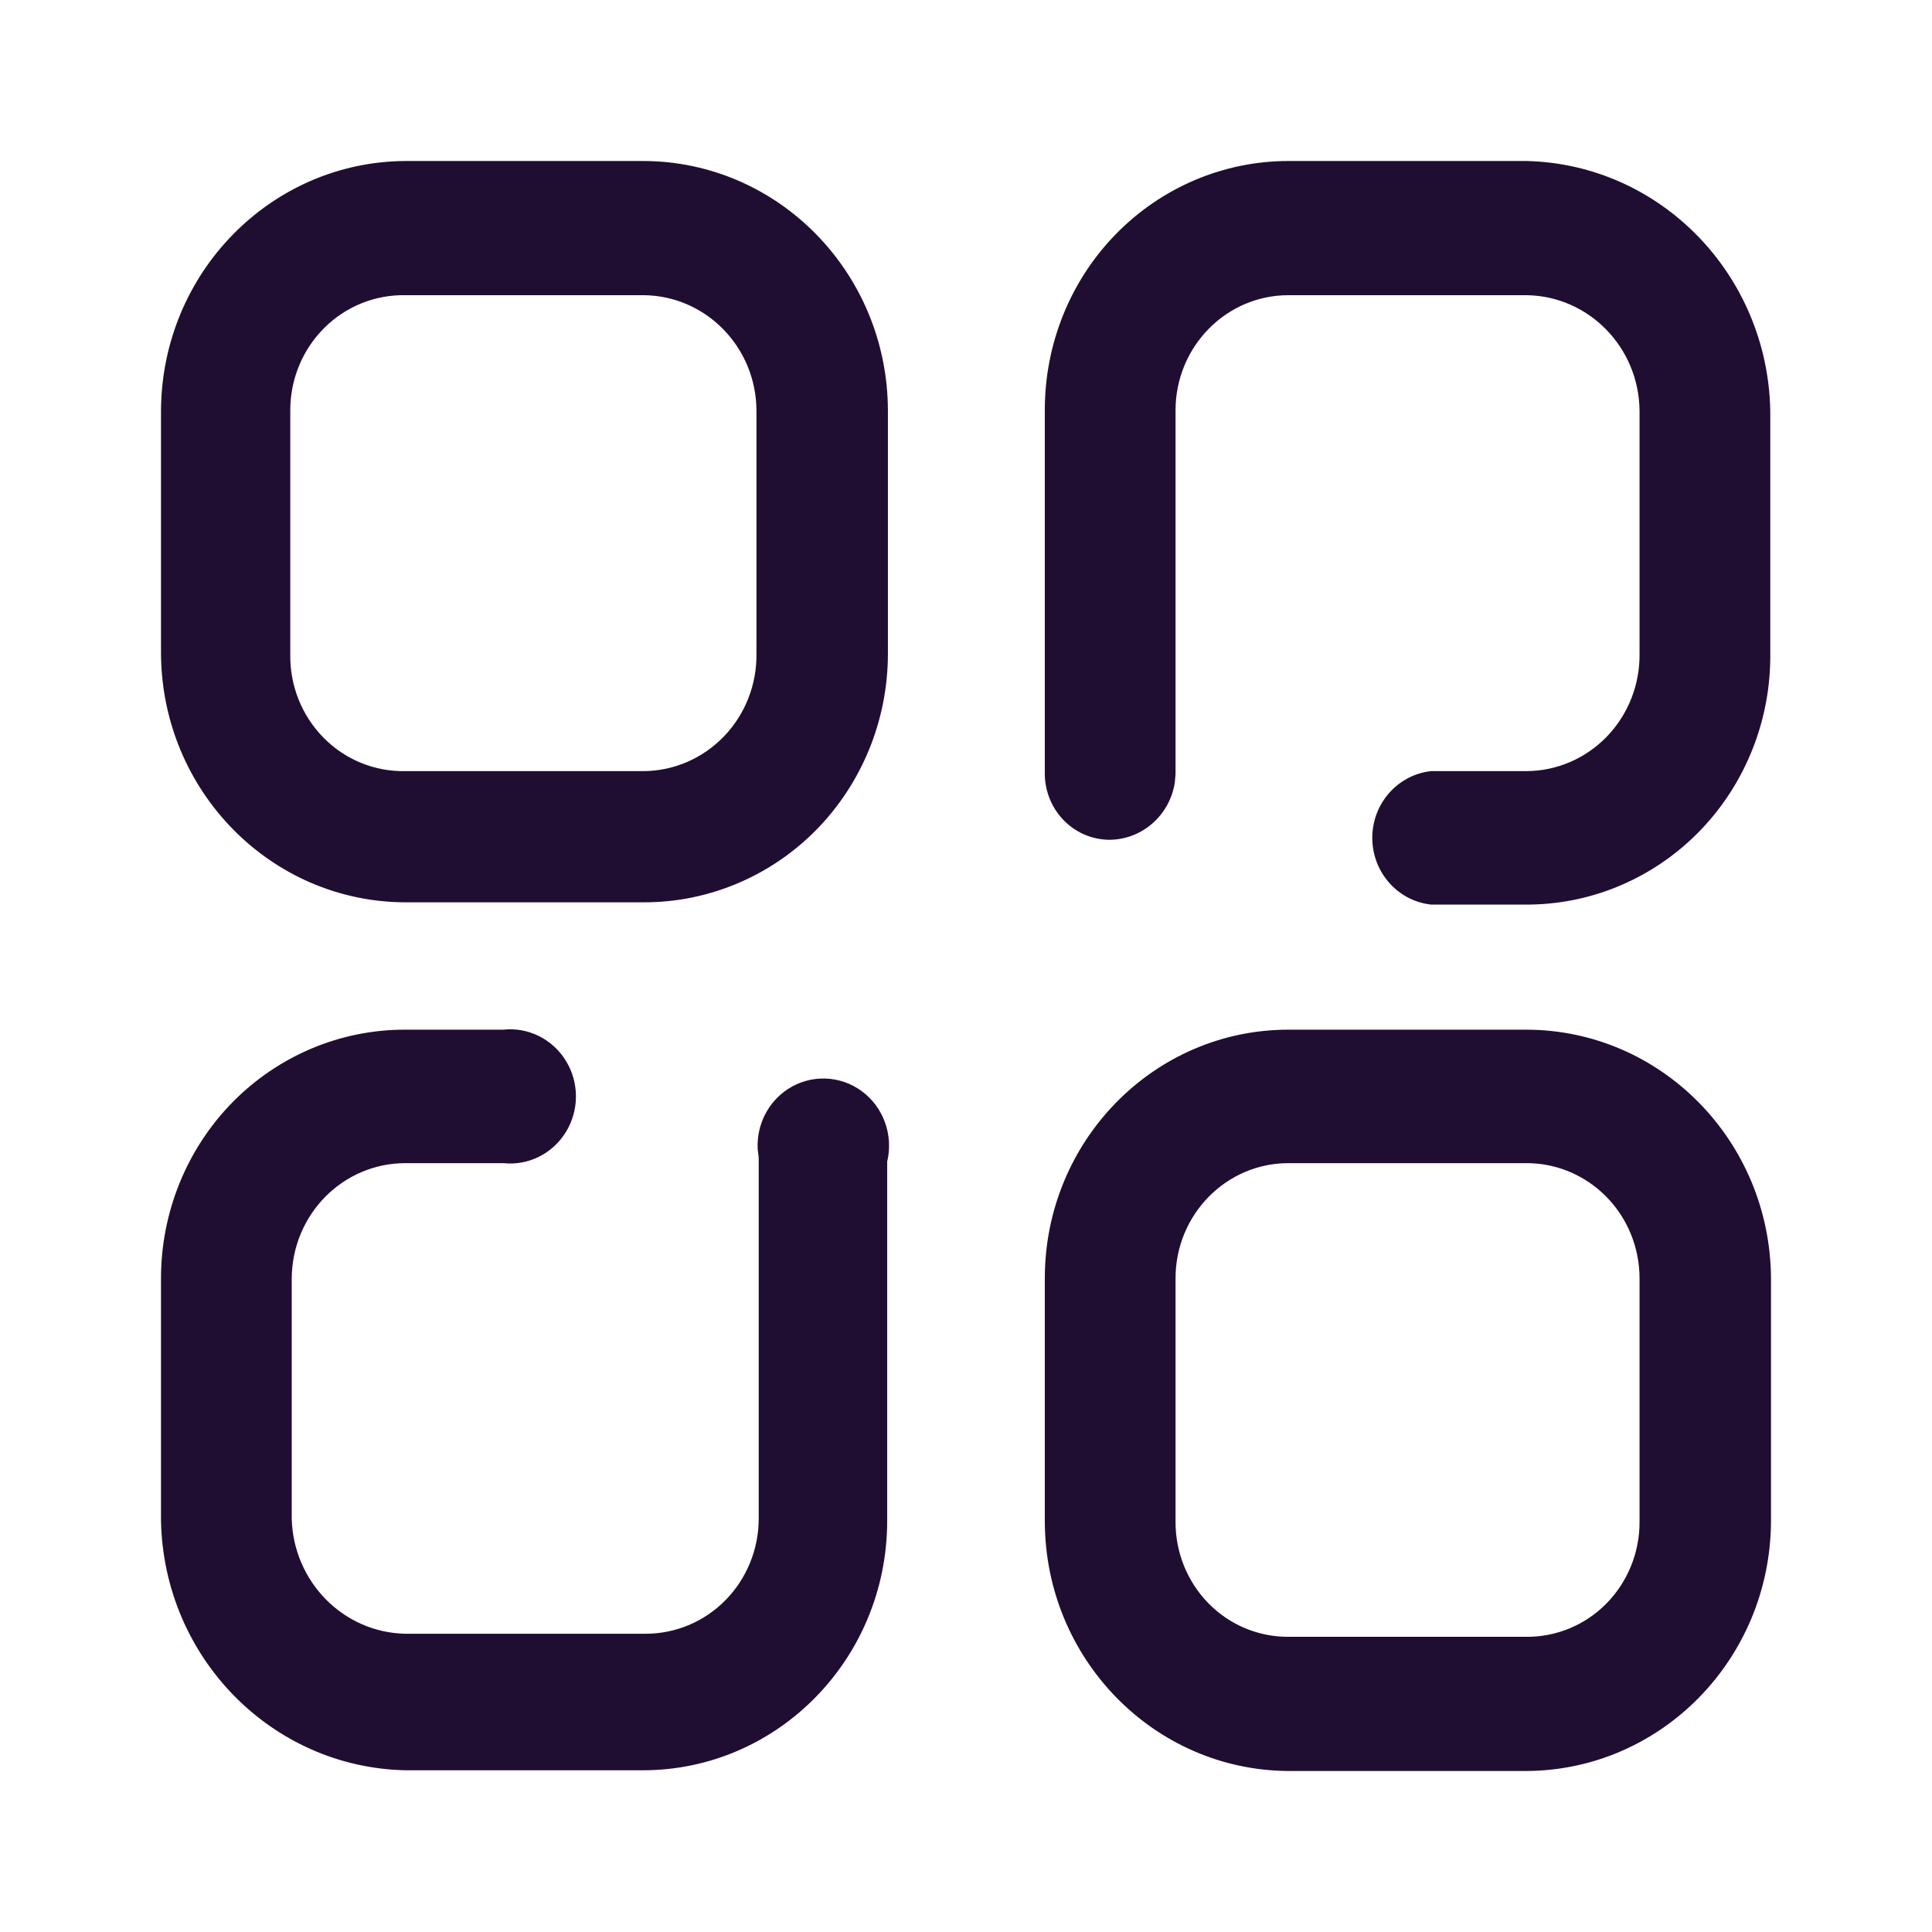
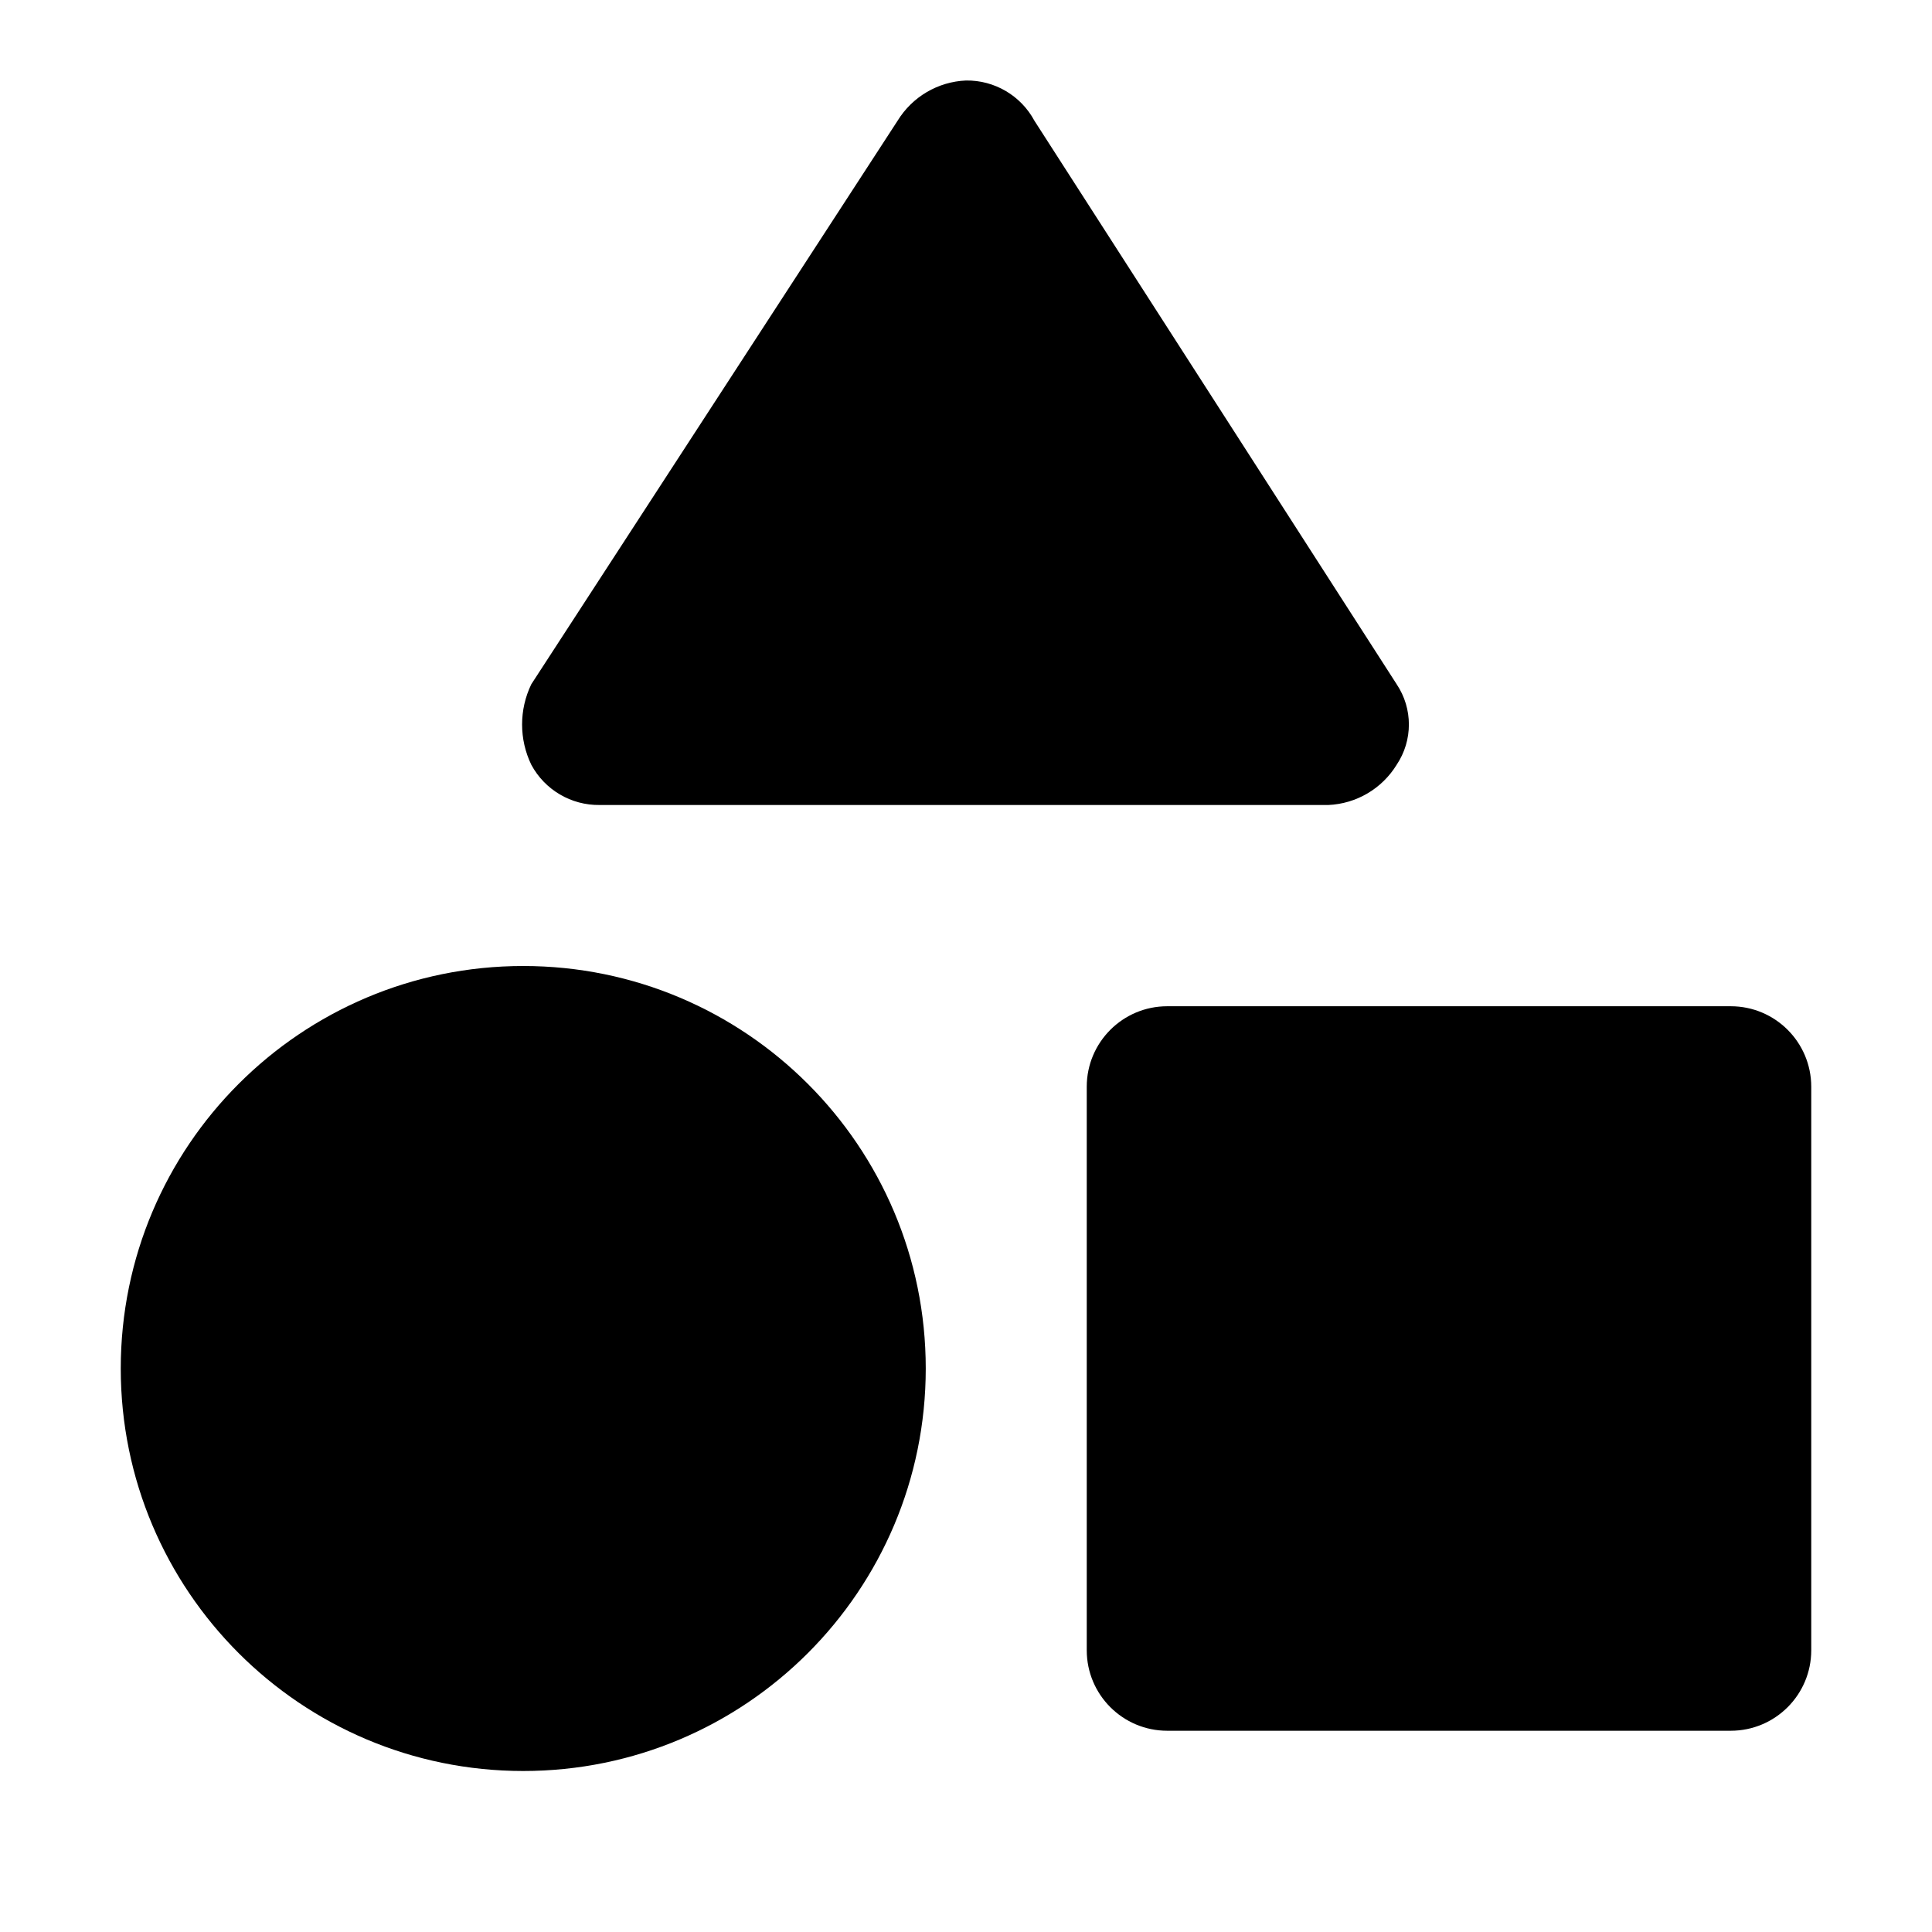
- <svg xmlns="http://www.w3.org/2000/svg" width="24" height="24" viewBox="0 0 24 24" id="category">
-   <path fill="#200E32" d="M16.965,10.791 C18.636,10.796 19.99,12.175 20,13.88 L20,13.88 L20,16.902 C19.99,18.609 18.637,19.99 16.965,20 L16.965,20 L14.005,20 C12.334,19.99 10.984,18.607 10.979,16.902 L10.979,16.902 L10.979,13.88 C10.979,12.174 12.334,10.791 14.005,10.791 L14.005,10.791 Z M4.251,10.791 C4.561,10.757 4.864,10.907 5.03,11.178 C5.196,11.448 5.196,11.792 5.03,12.062 C4.864,12.333 4.561,12.483 4.251,12.449 L4.251,12.449 L3.035,12.449 C2.259,12.449 1.629,13.088 1.624,13.88 L1.624,13.88 L1.624,16.864 C1.644,17.649 2.265,18.28 3.035,18.295 L3.035,18.295 L6.014,18.295 C6.387,18.297 6.746,18.148 7.011,17.879 C7.276,17.61 7.425,17.245 7.425,16.864 L7.425,16.864 L7.425,12.383 L7.412,12.271 C7.398,11.975 7.54,11.689 7.79,11.527 C8.072,11.345 8.434,11.356 8.704,11.554 C8.975,11.753 9.1,12.1 9.021,12.43 L9.021,12.43 L9.021,16.892 C9.021,18.603 7.662,19.991 5.986,19.991 L5.986,19.991 L3.035,19.991 C1.373,19.955 0.034,18.589 -1.15463195e-14,16.892 L-1.15463195e-14,16.892 L-1.15463195e-14,13.88 C-1.15463195e-14,13.059 0.32,12.272 0.889,11.692 C1.459,11.113 2.231,10.789 3.035,10.791 L3.035,10.791 Z M16.965,12.449 L14.005,12.449 C13.231,12.449 12.603,13.09 12.603,13.88 L12.603,13.88 L12.603,16.902 C12.601,17.282 12.748,17.647 13.011,17.916 C13.274,18.185 13.632,18.335 14.005,18.333 L14.005,18.333 L16.965,18.333 C17.338,18.335 17.696,18.185 17.959,17.916 C18.222,17.647 18.369,17.282 18.367,16.902 L18.367,16.902 L18.367,13.88 C18.367,13.5 18.219,13.136 17.956,12.868 C17.693,12.6 17.337,12.449 16.965,12.449 L16.965,12.449 Z M16.965,1.42108547e-14 C18.623,0.04 19.956,1.405 19.991,3.098 L19.991,3.098 L19.991,6.111 C20.001,6.93 19.691,7.72 19.131,8.306 C18.57,8.892 17.805,9.227 17.002,9.237 L17.002,9.237 L15.777,9.237 C15.362,9.192 15.047,8.834 15.047,8.408 C15.047,7.982 15.362,7.625 15.777,7.579 L15.777,7.579 L16.965,7.579 C17.341,7.577 17.7,7.421 17.963,7.148 C18.226,6.874 18.372,6.504 18.367,6.12 L18.367,6.12 L18.367,3.098 C18.357,2.312 17.735,1.678 16.965,1.667 L16.965,1.667 L14.005,1.667 C13.231,1.667 12.603,2.308 12.603,3.098 L12.603,3.098 L12.603,7.617 L12.594,7.721 C12.531,8.129 12.183,8.437 11.768,8.432 C11.552,8.427 11.347,8.334 11.199,8.174 C11.051,8.014 10.972,7.8 10.979,7.579 L10.979,7.579 L10.979,3.098 C10.977,2.277 11.294,1.489 11.862,0.908 C12.43,0.327 13.201,1.42108547e-14 14.005,1.42108547e-14 L14.005,1.42108547e-14 Z M5.995,9.32587341e-14 C7.669,0.005 9.025,1.389 9.03,3.098 L9.03,3.098 L9.03,6.12 C9.03,6.941 8.71,7.728 8.141,8.308 C7.571,8.887 6.799,9.211 5.995,9.209 L5.995,9.209 L3.035,9.209 C1.364,9.204 0.01,7.825 5.10440676e-08,6.12 L5.10440676e-08,6.12 L5.10440676e-08,3.098 C0.01,1.391 1.363,0.01 3.035,9.32587341e-14 L3.035,9.32587341e-14 Z M5.995,1.667 L3.035,1.667 C2.658,1.66 2.295,1.807 2.026,2.076 C1.757,2.345 1.605,2.714 1.606,3.098 L1.606,3.098 L1.606,6.12 C1.598,6.51 1.746,6.885 2.016,7.161 C2.285,7.436 2.653,7.587 3.035,7.579 L3.035,7.579 L5.995,7.579 C6.371,7.577 6.73,7.421 6.993,7.148 C7.257,6.874 7.402,6.504 7.397,6.12 L7.397,6.12 L7.397,3.098 C7.392,2.31 6.767,1.673 5.995,1.667 L5.995,1.667 Z" transform="translate(2 2)" />
+ <svg xmlns="http://www.w3.org/2000/svg" width="800px" height="800px" viewBox="0 0 48 48">
+   <g id="Layer_2" data-name="Layer 2">
+     <g id="invisible_box" data-name="invisible box">
+       <rect width="48" height="48" fill="none" />
+     </g>
+     <g id="icons_Q2" data-name="icons Q2">
+       <path d="M24,2a2.1,2.1,0,0,0-1.7,1L13.2,17a2.3,2.3,0,0,0,0,2,1.9,1.9,0,0,0,1.7,1H33a2.1,2.1,0,0,0,1.7-1,1.8,1.8,0,0,0,0-2l-9-14A1.9,1.9,0,0,0,24,2Z" />
+       <path d="M43,43H29a2,2,0,0,1-2-2V27a2,2,0,0,1,2-2H43a2,2,0,0,1,2,2V41A2,2,0,0,1,43,43Z" />
+       <path d="M13,24A10,10,0,1,0,23,34,10,10,0,0,0,13,24Z" />
+     </g>
+   </g>
</svg>
